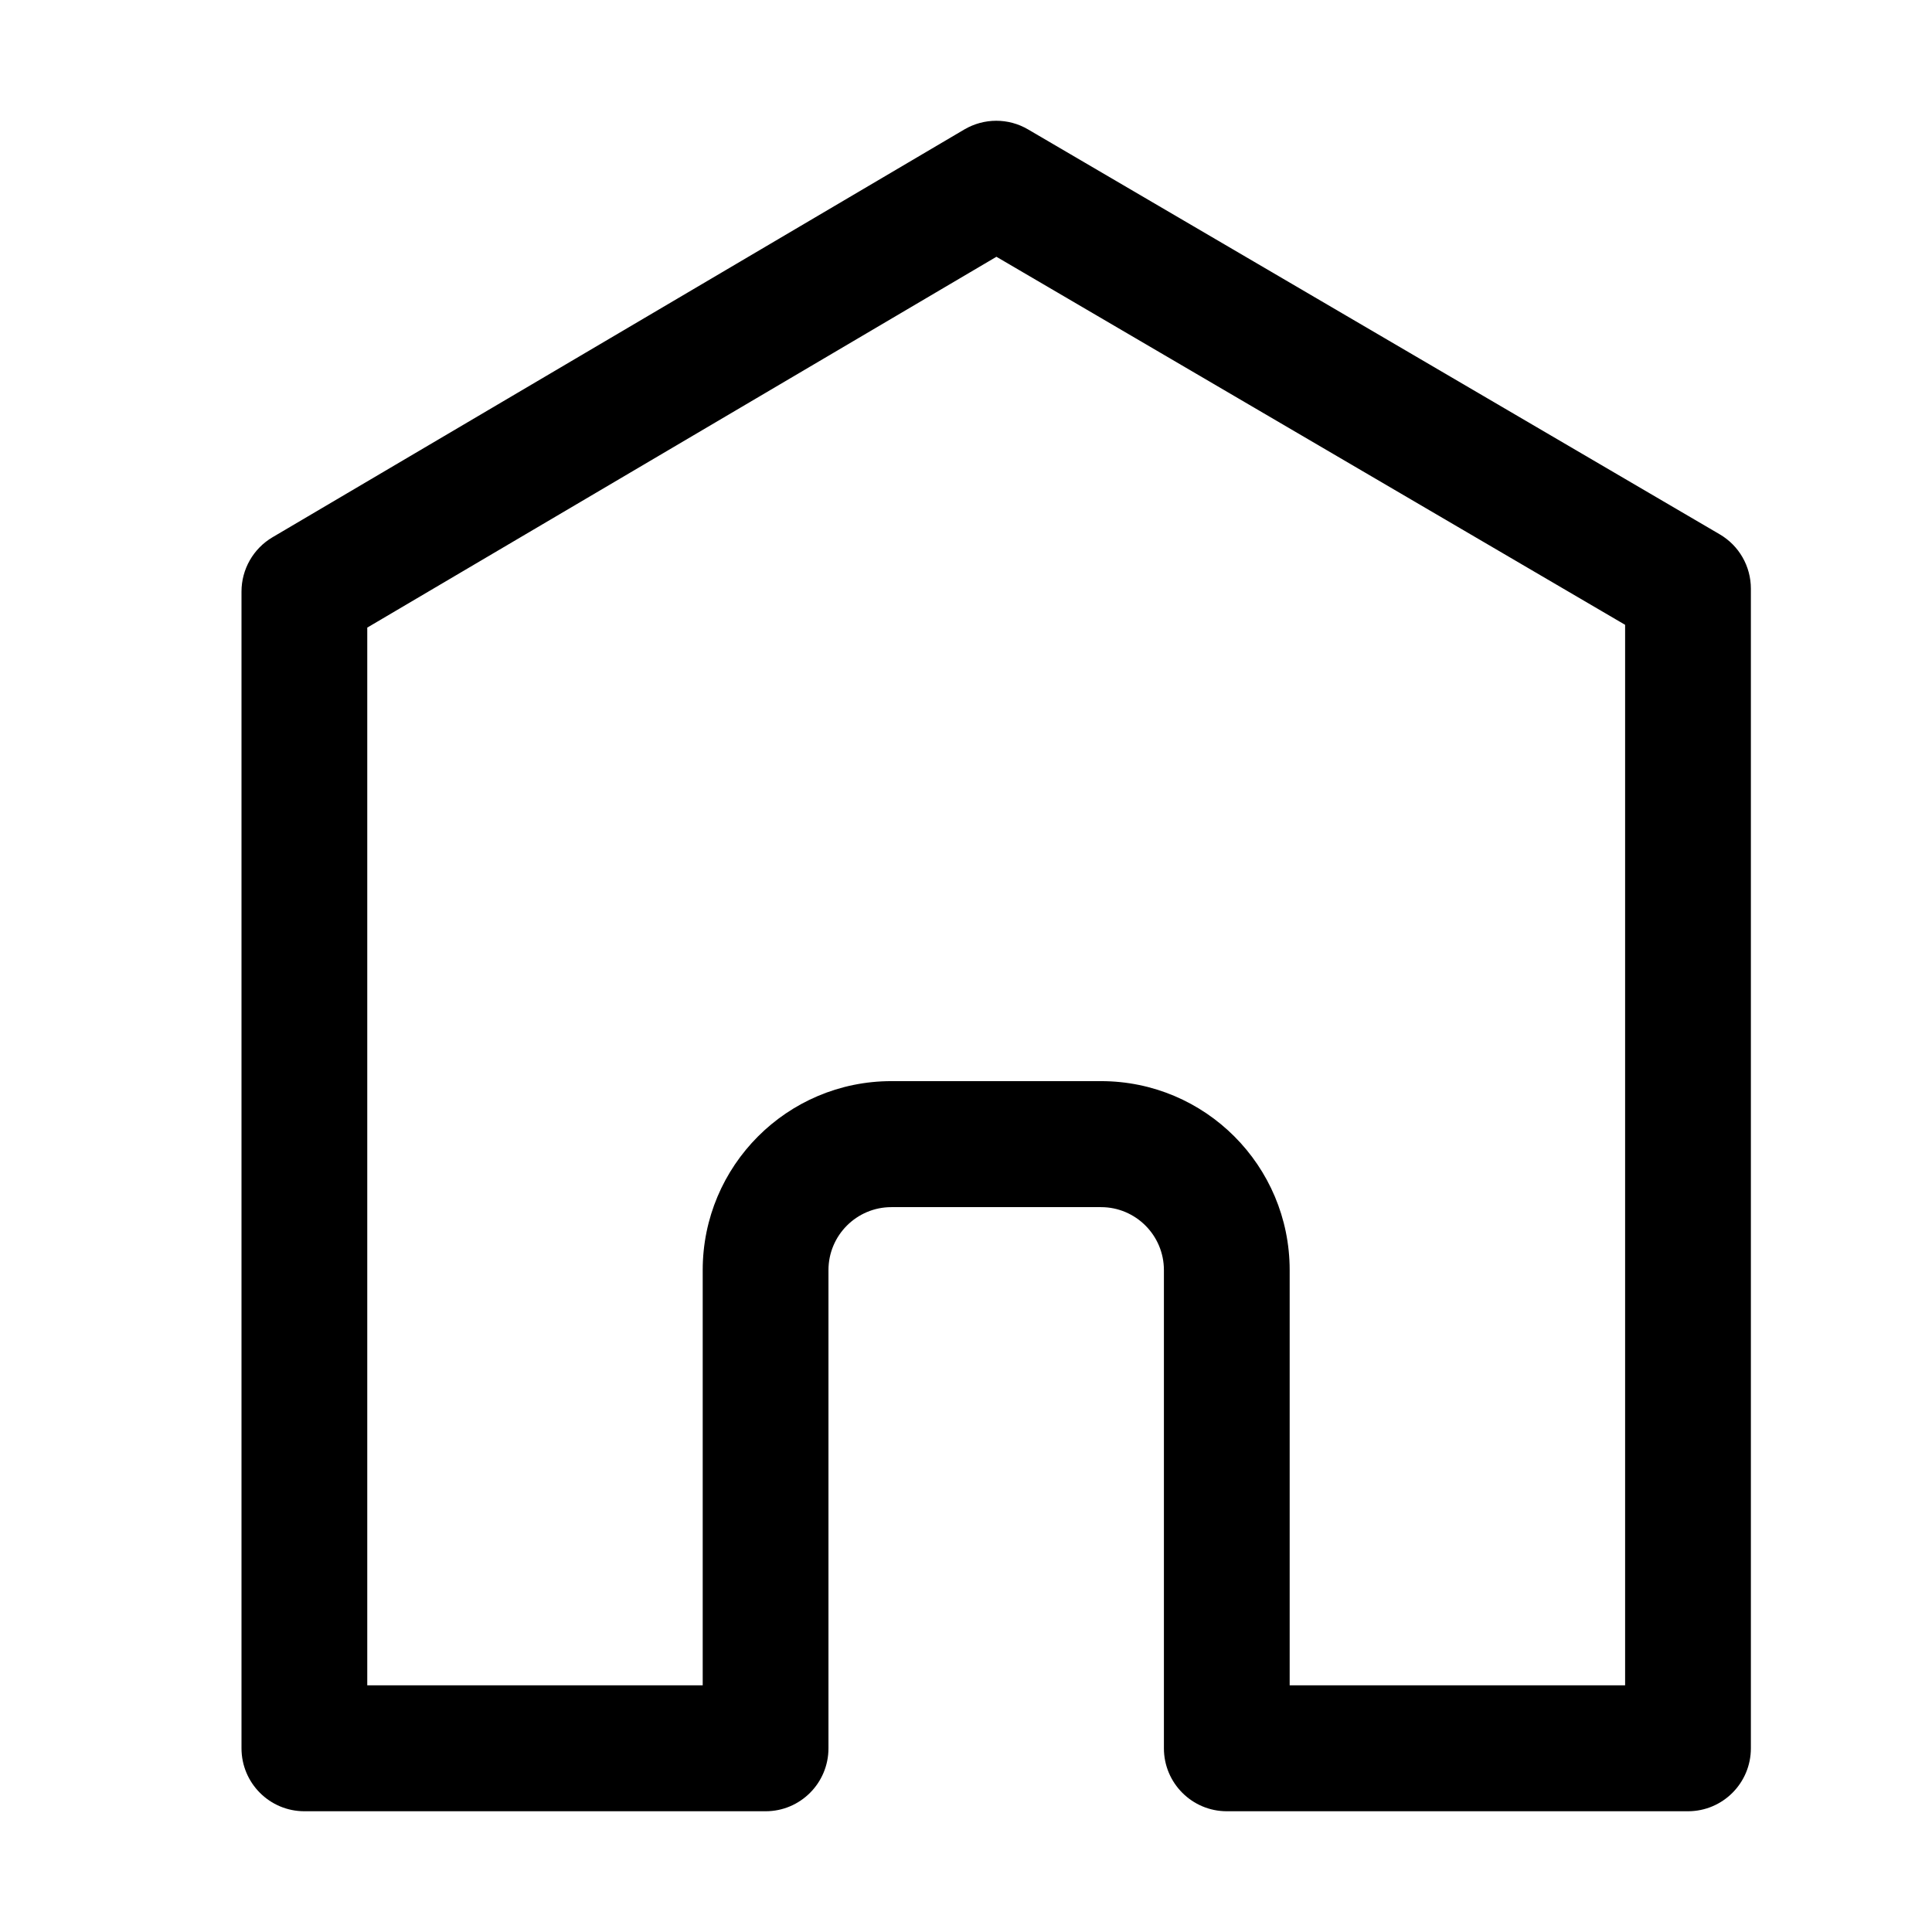
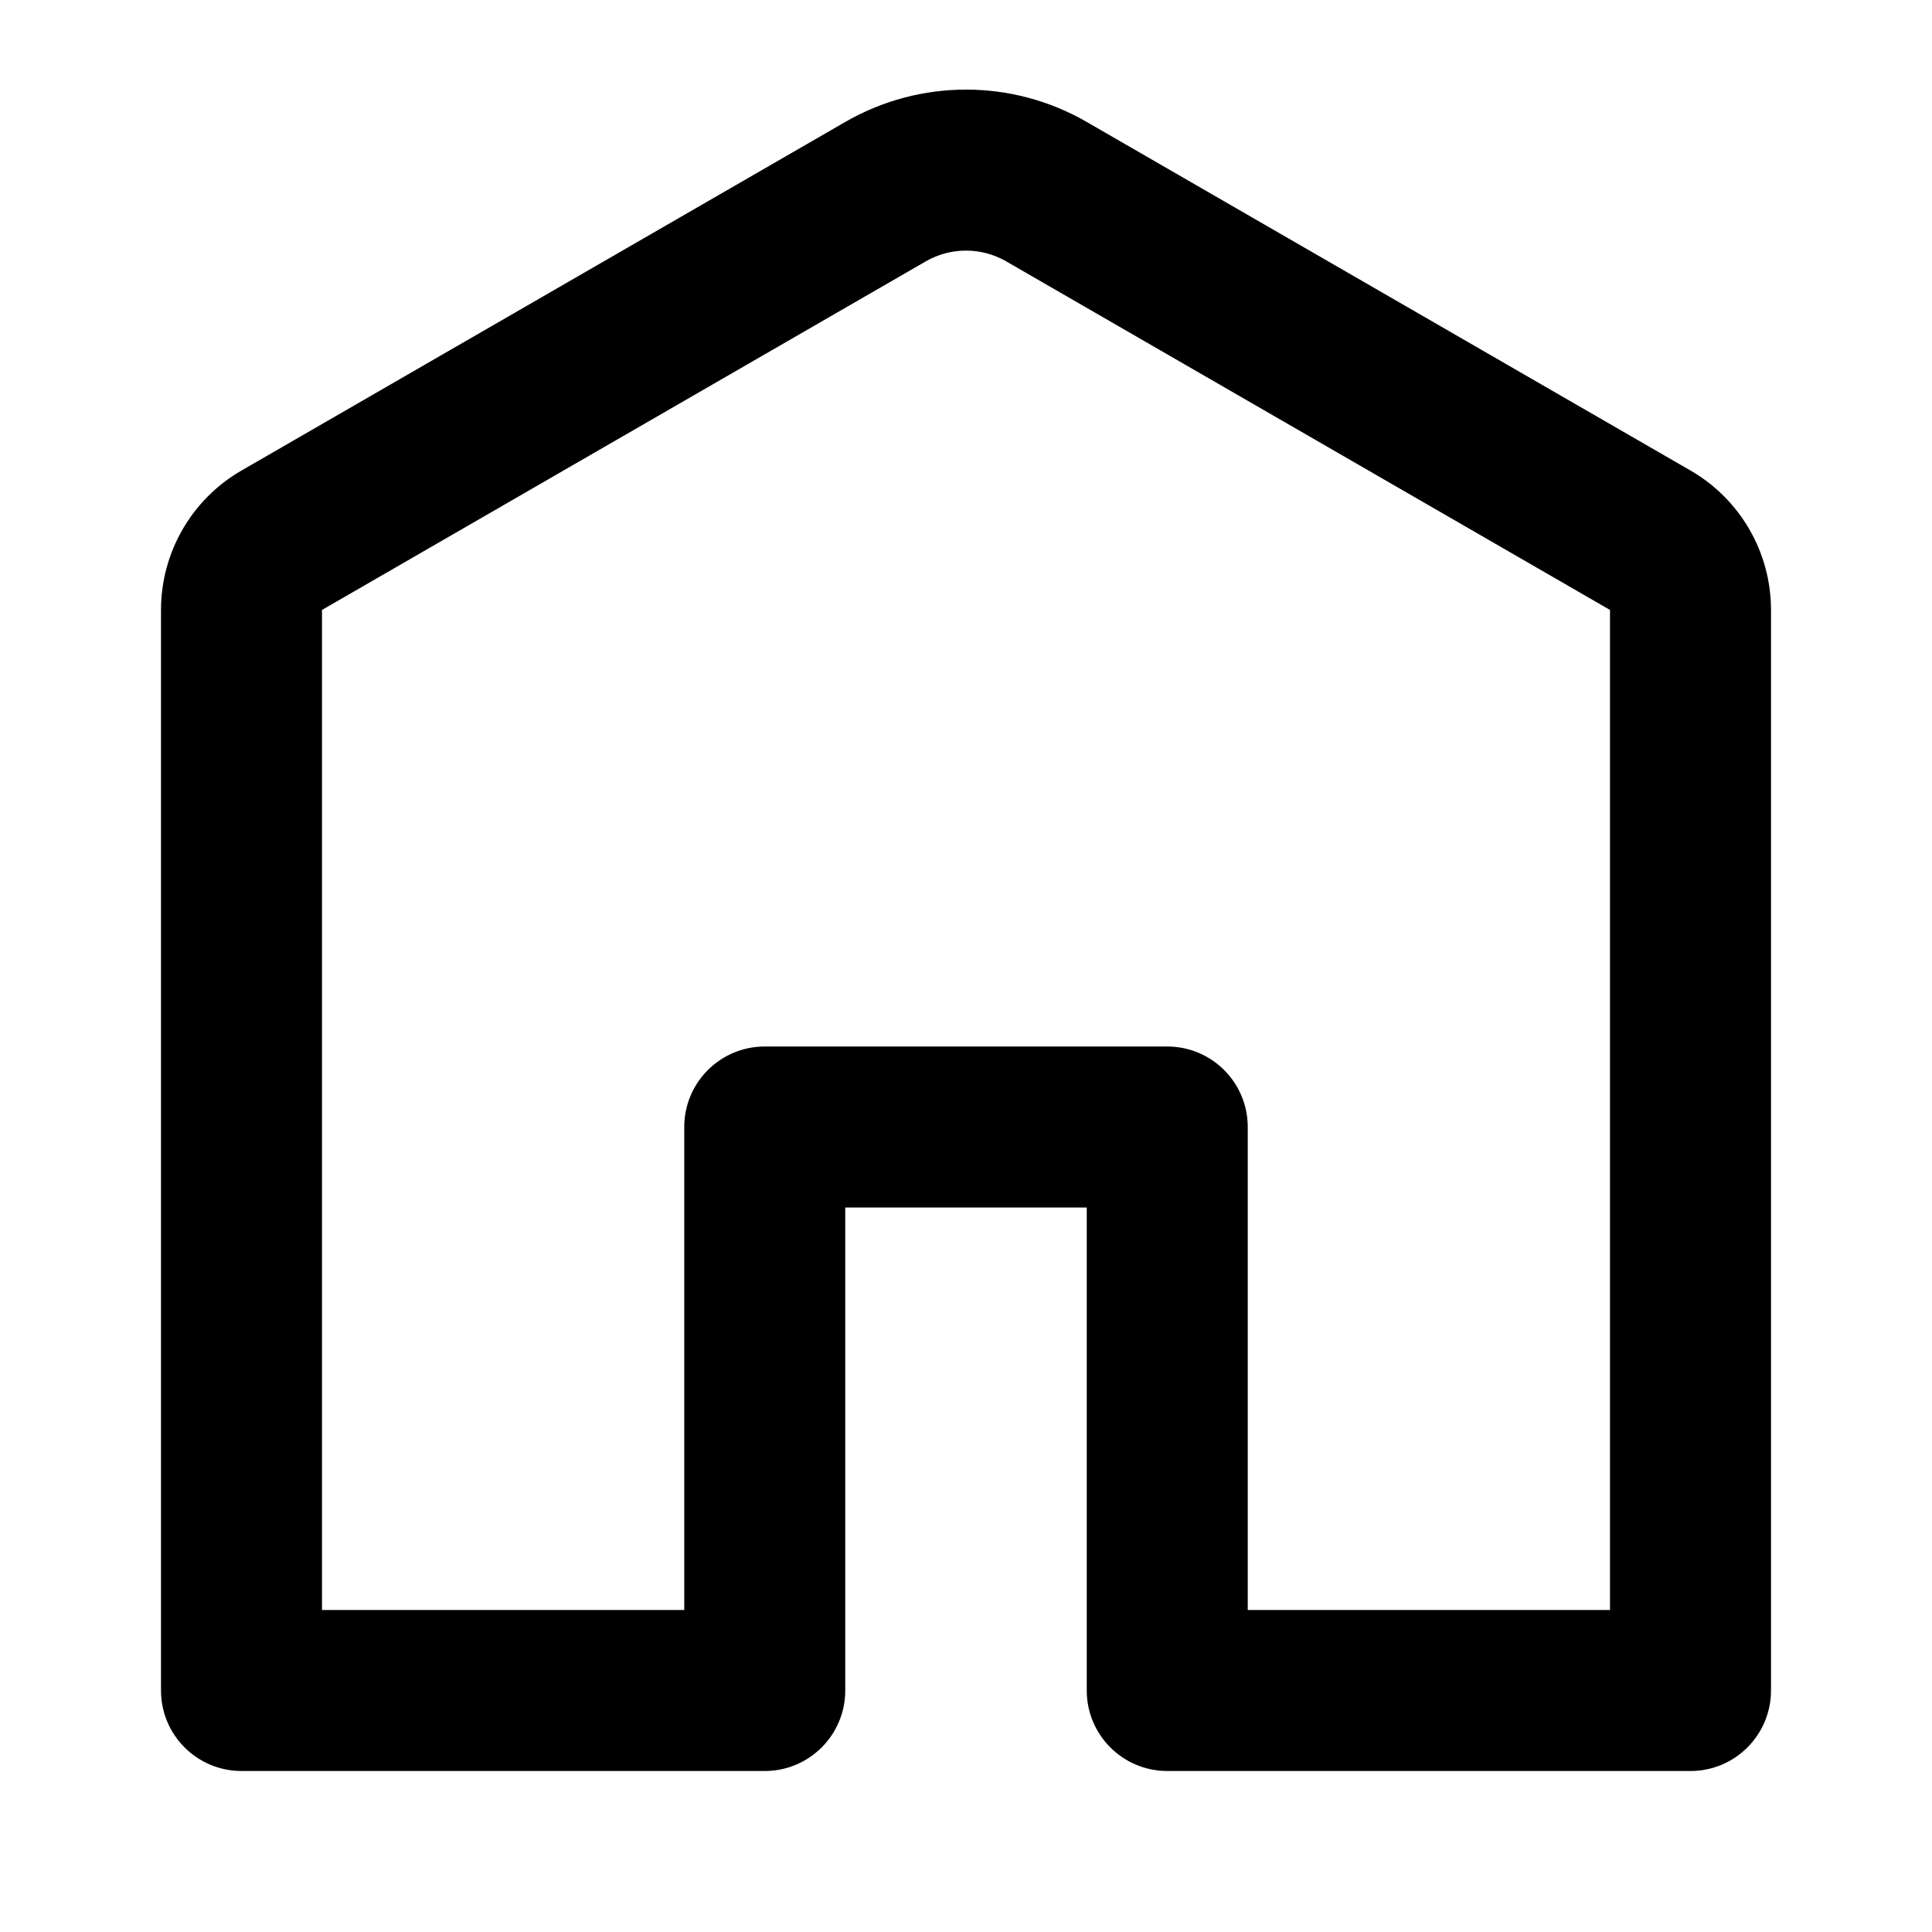
- <svg xmlns="http://www.w3.org/2000/svg" width="32" height="32" viewBox="0 0 32 32" fill="currentColor">
-   <path fill-rule="evenodd" clip-rule="evenodd" d="M26.917 27.914V10.349L16.504 4.253L6.083 10.395V27.914H11.639V21.037C11.639 19.308 13.038 17.907 14.764 17.907H18.236C19.962 17.907 21.361 19.308 21.361 21.037V27.914H26.917ZM27.958 30C28.534 30 29 29.533 29 28.957V9.75C29 9.379 28.804 9.037 28.484 8.85L17.027 2.143C16.702 1.952 16.299 1.953 15.973 2.144L4.513 8.899C4.195 9.087 4 9.429 4 9.798V28.957C4 29.533 4.466 30 5.042 30H12.681C13.256 30 13.722 29.533 13.722 28.957V21.037C13.722 20.461 14.189 19.994 14.764 19.994H18.236C18.811 19.994 19.278 20.461 19.278 21.037V28.957C19.278 29.533 19.744 30 20.32 30H27.958Z" fill="currentColor" />
+ <svg role="img" fill="currentColor" viewBox="0 0 24 24">
+   <path d="M12.5 3.247a1 1 0 0 0-1 0L4 7.577V20h4.5v-6a1 1 0 0 1 1-1h5a1 1 0 0 1 1 1v6H20V7.577l-7.5-4.33zm-2-1.732a3 3 0 0 1 3 0l7.5 4.33a2 2 0 0 1 1 1.732V21a1 1 0 0 1-1 1h-6.5a1 1 0 0 1-1-1v-6h-3v6a1 1 0 0 1-1 1H3a1 1 0 0 1-1-1V7.577a2 2 0 0 1 1-1.732l7.5-4.33z" />
</svg>
